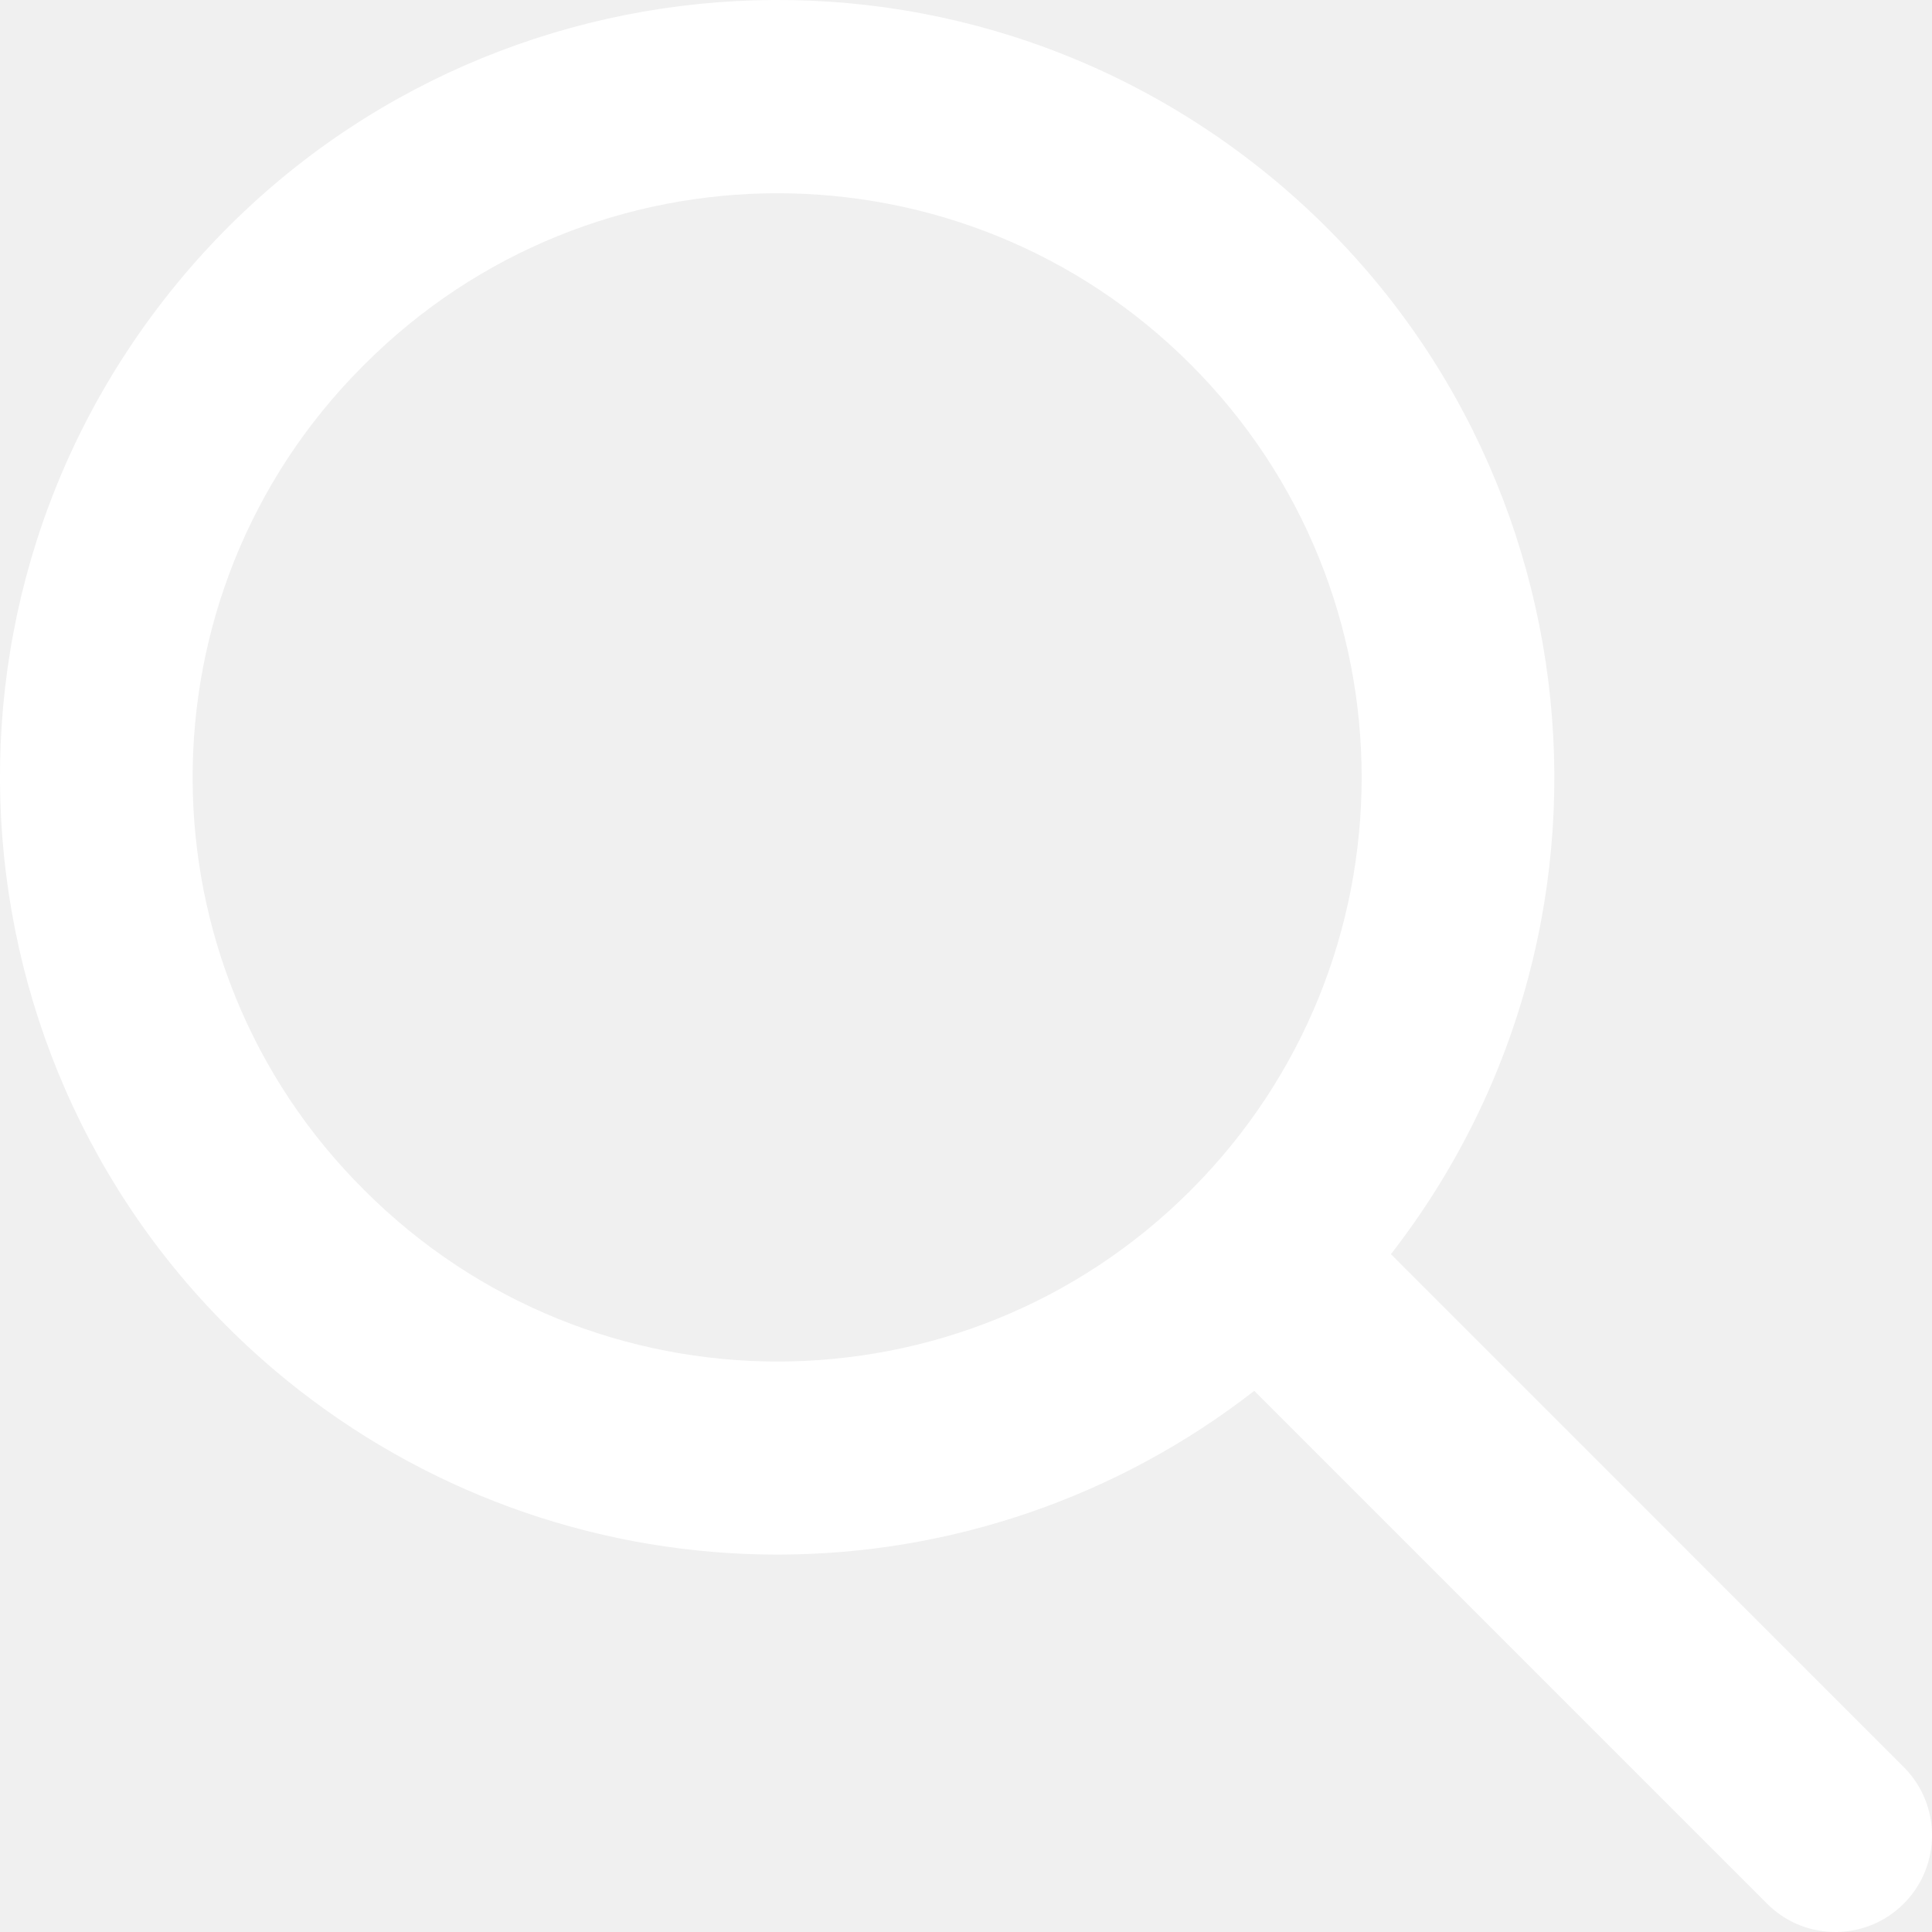
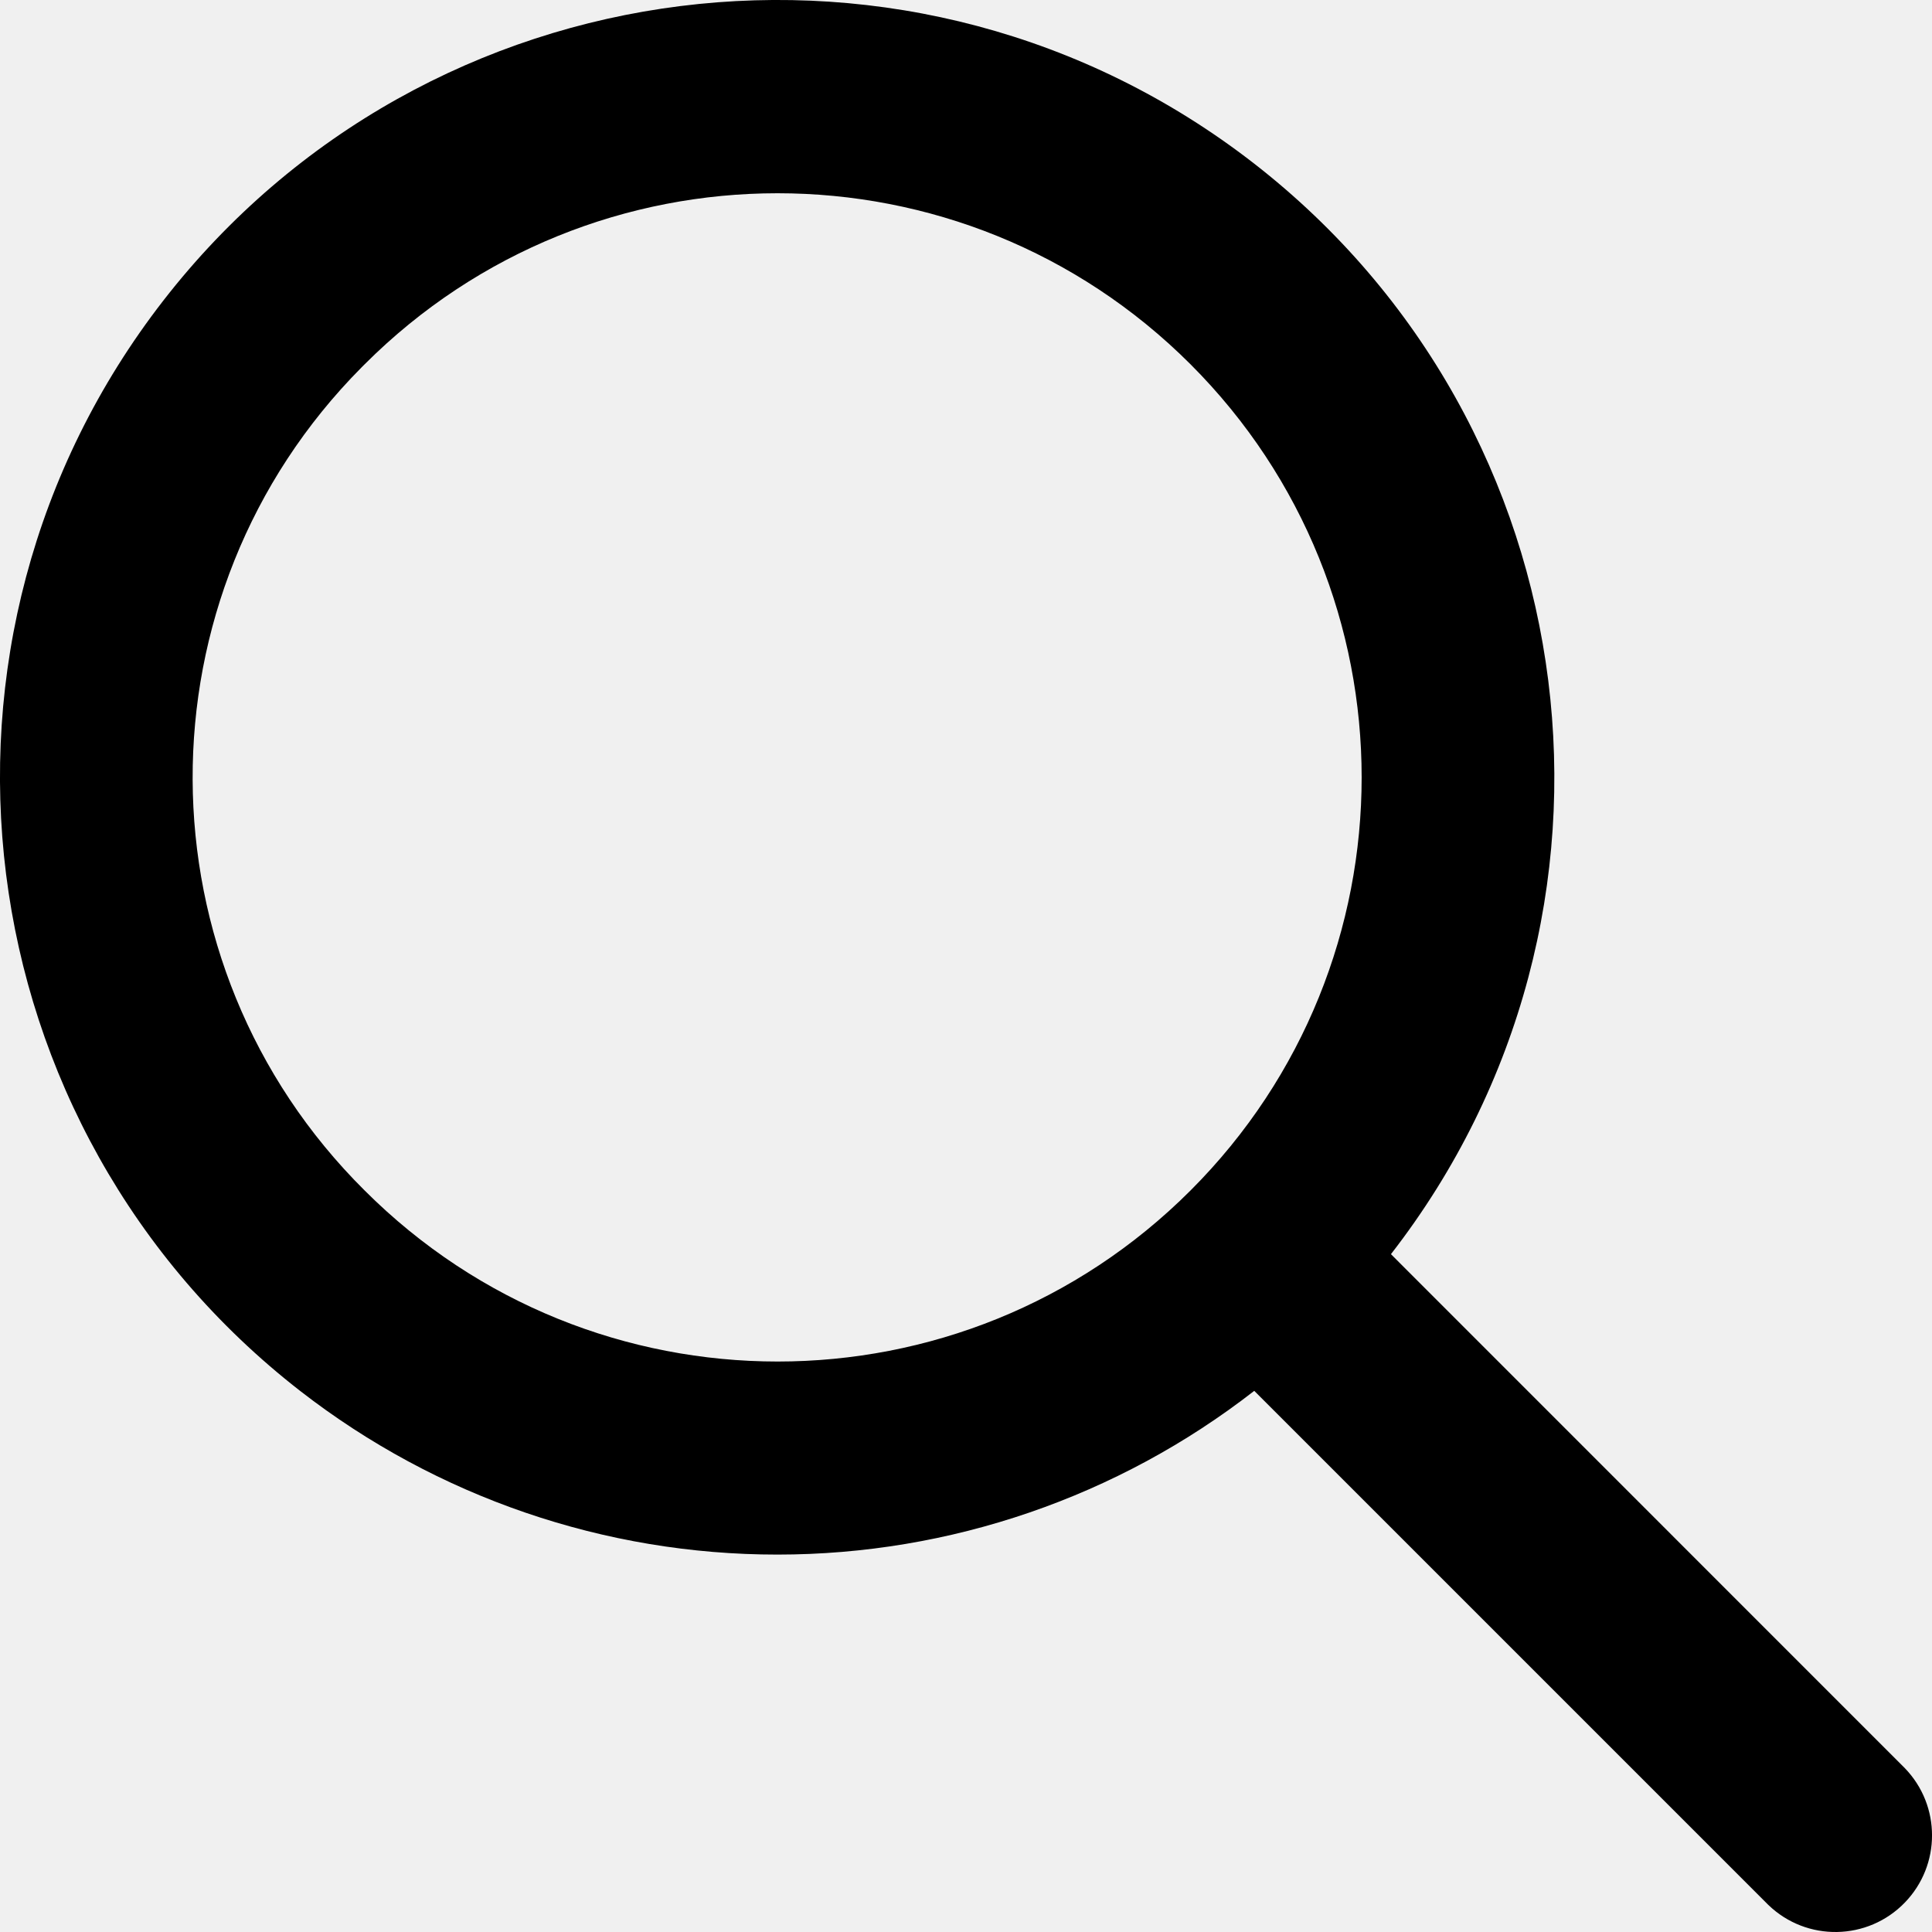
<svg xmlns="http://www.w3.org/2000/svg" width="20" height="20" viewBox="0 0 20 20" fill="none">
-   <path d="M8.049 16.093C9.837 16.093 11.573 15.496 12.984 14.398L18.305 19.719C18.702 20.103 19.335 20.092 19.719 19.695C20.094 19.307 20.094 18.692 19.719 18.304L14.399 12.983C17.124 9.473 16.489 4.419 12.981 1.692C9.472 -1.034 4.418 -0.399 1.692 3.11C-1.034 6.62 -0.399 11.675 3.11 14.401C4.523 15.498 6.261 16.094 8.049 16.093ZM3.774 3.772C6.135 1.41 9.963 1.41 12.325 3.772C14.686 6.133 14.686 9.962 12.325 12.323C9.964 14.685 6.136 14.685 3.774 12.323C3.774 12.323 3.774 12.323 3.774 12.323C1.413 9.979 1.399 6.164 3.743 3.803C3.754 3.793 3.764 3.782 3.774 3.772Z" fill="white" />
+   <path d="M8.049 16.093C9.837 16.093 11.573 15.496 12.984 14.398L18.305 19.719C18.702 20.103 19.335 20.092 19.719 19.695C20.094 19.307 20.094 18.692 19.719 18.304L14.399 12.983C17.124 9.473 16.489 4.419 12.981 1.692C9.472 -1.034 4.418 -0.399 1.692 3.11C-1.034 6.62 -0.399 11.675 3.11 14.401C4.523 15.498 6.261 16.094 8.049 16.093ZM3.774 3.772C6.135 1.41 9.963 1.41 12.325 3.772C14.686 6.133 14.686 9.962 12.325 12.323C9.964 14.685 6.136 14.685 3.774 12.323C3.774 12.323 3.774 12.323 3.774 12.323C1.413 9.979 1.399 6.164 3.743 3.803C3.754 3.793 3.764 3.782 3.774 3.772Z" fill="#000" />
</svg>
